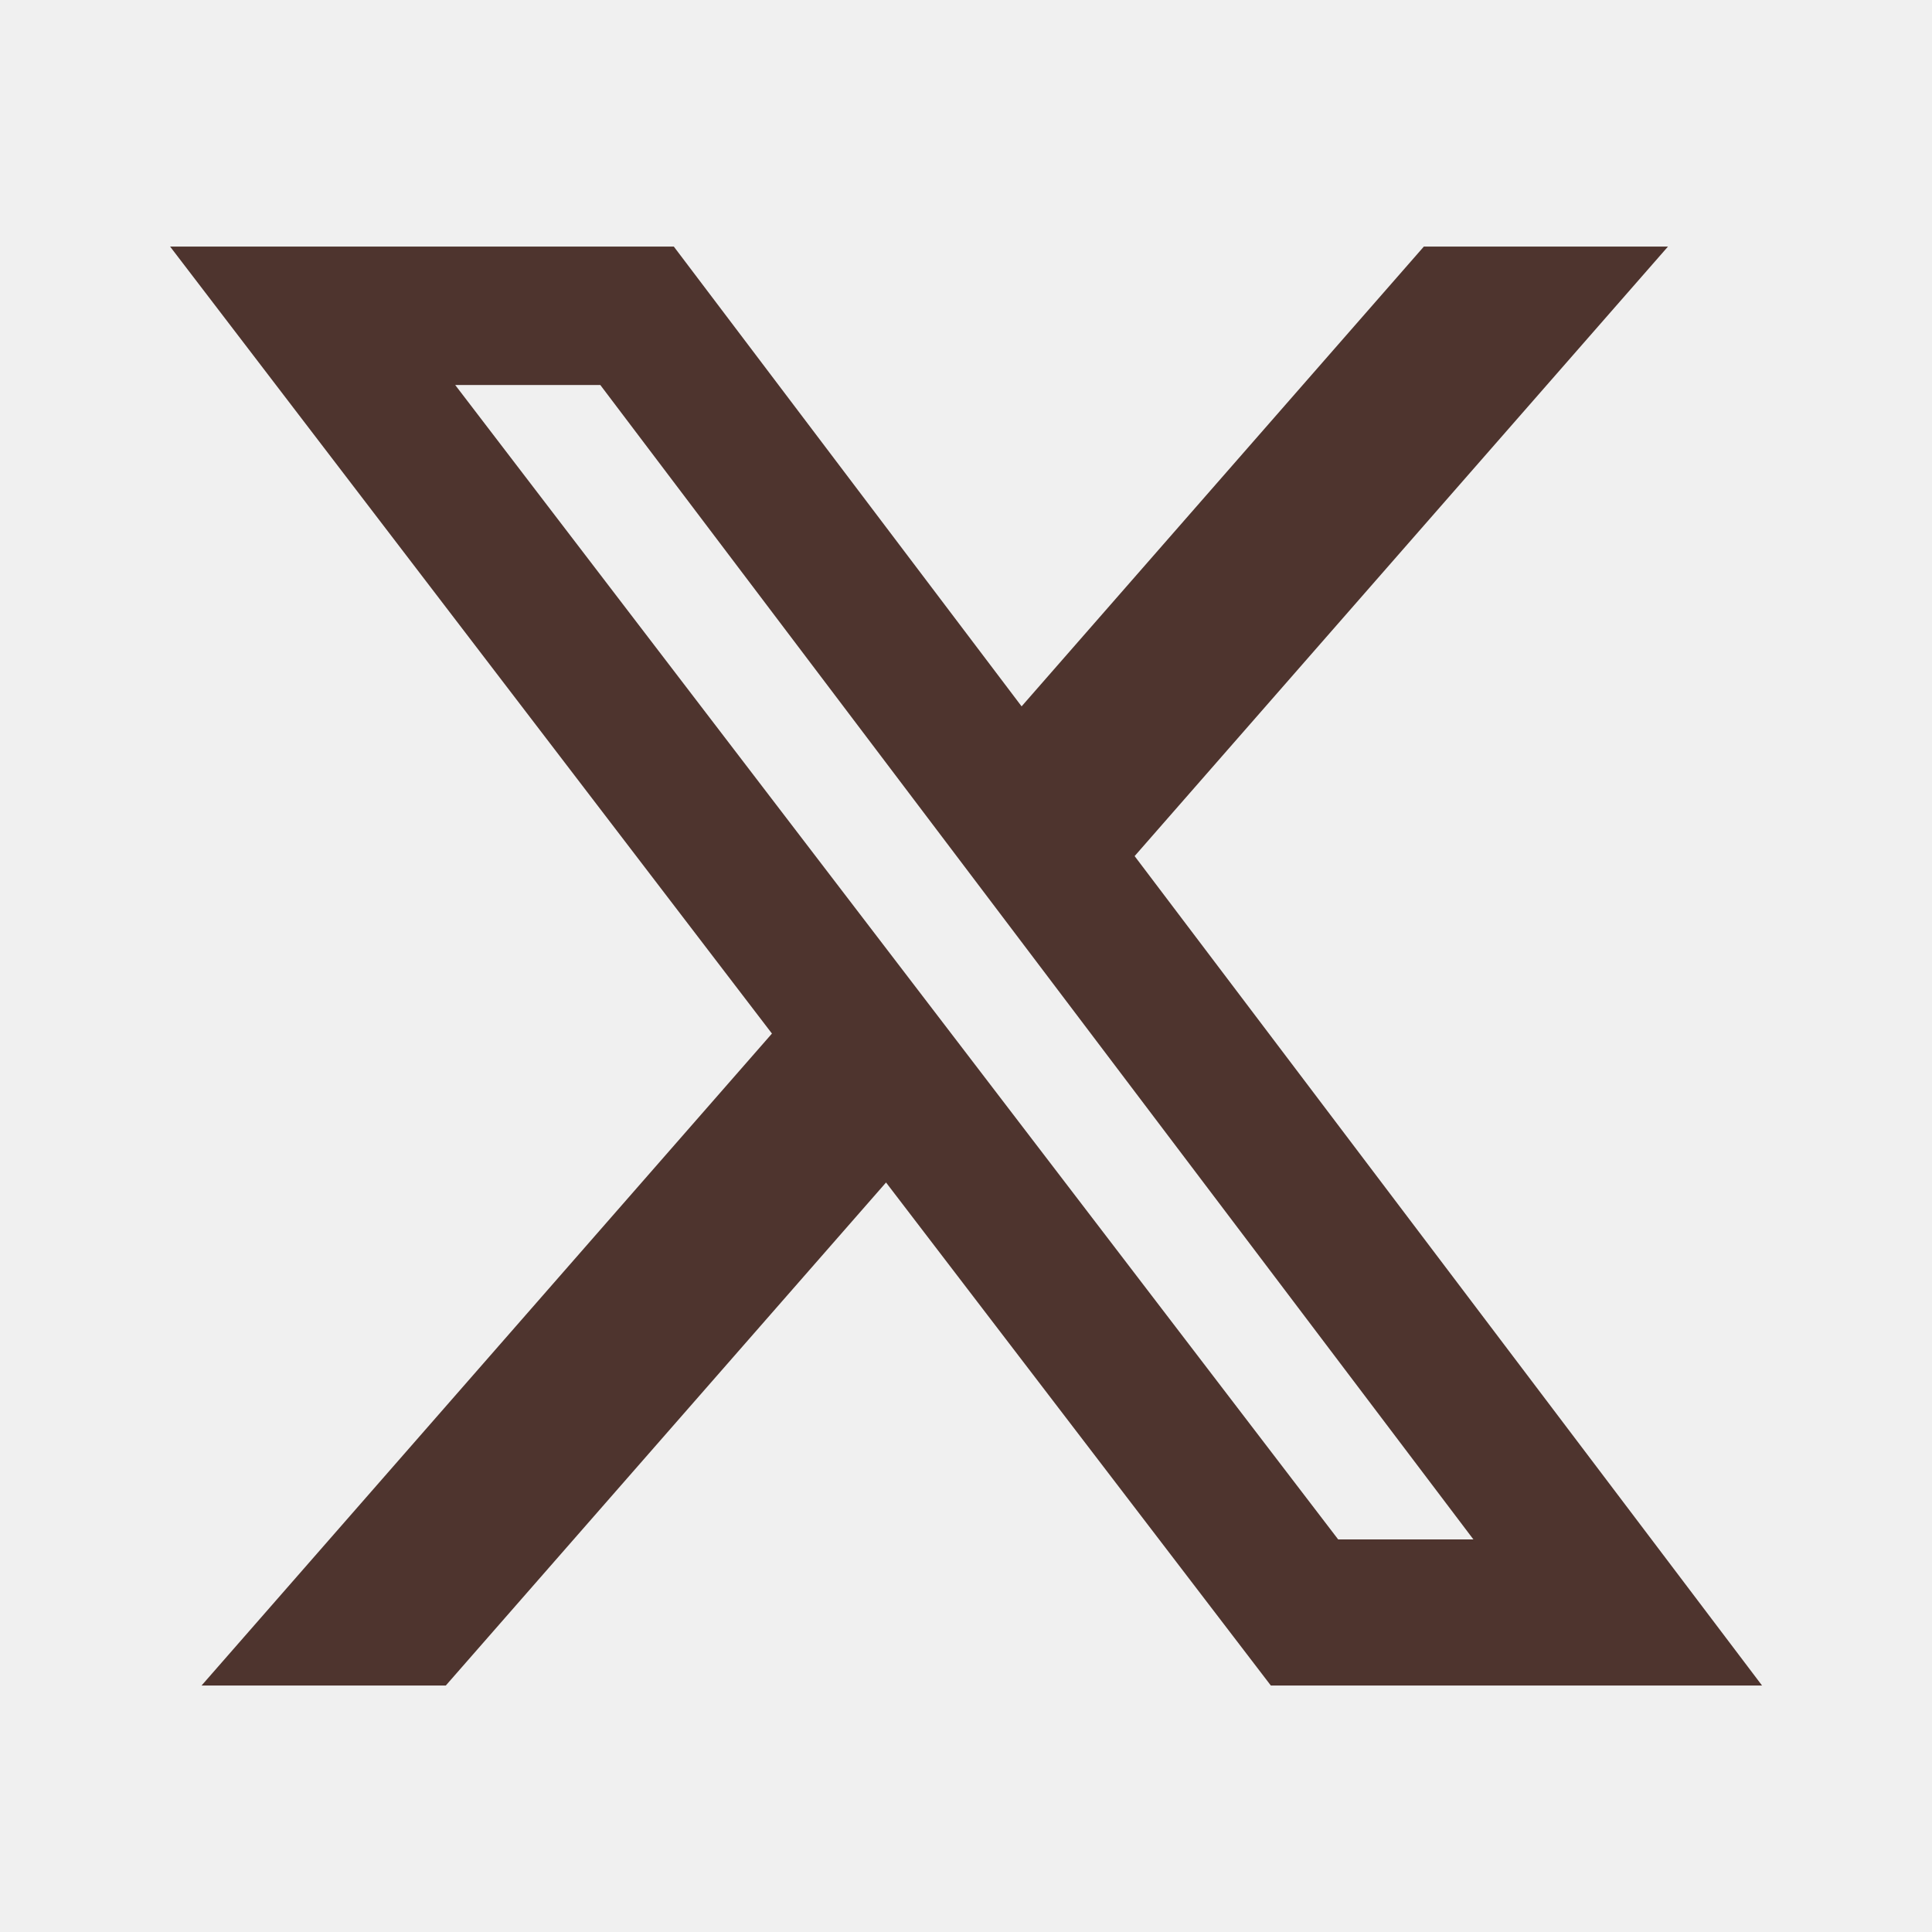
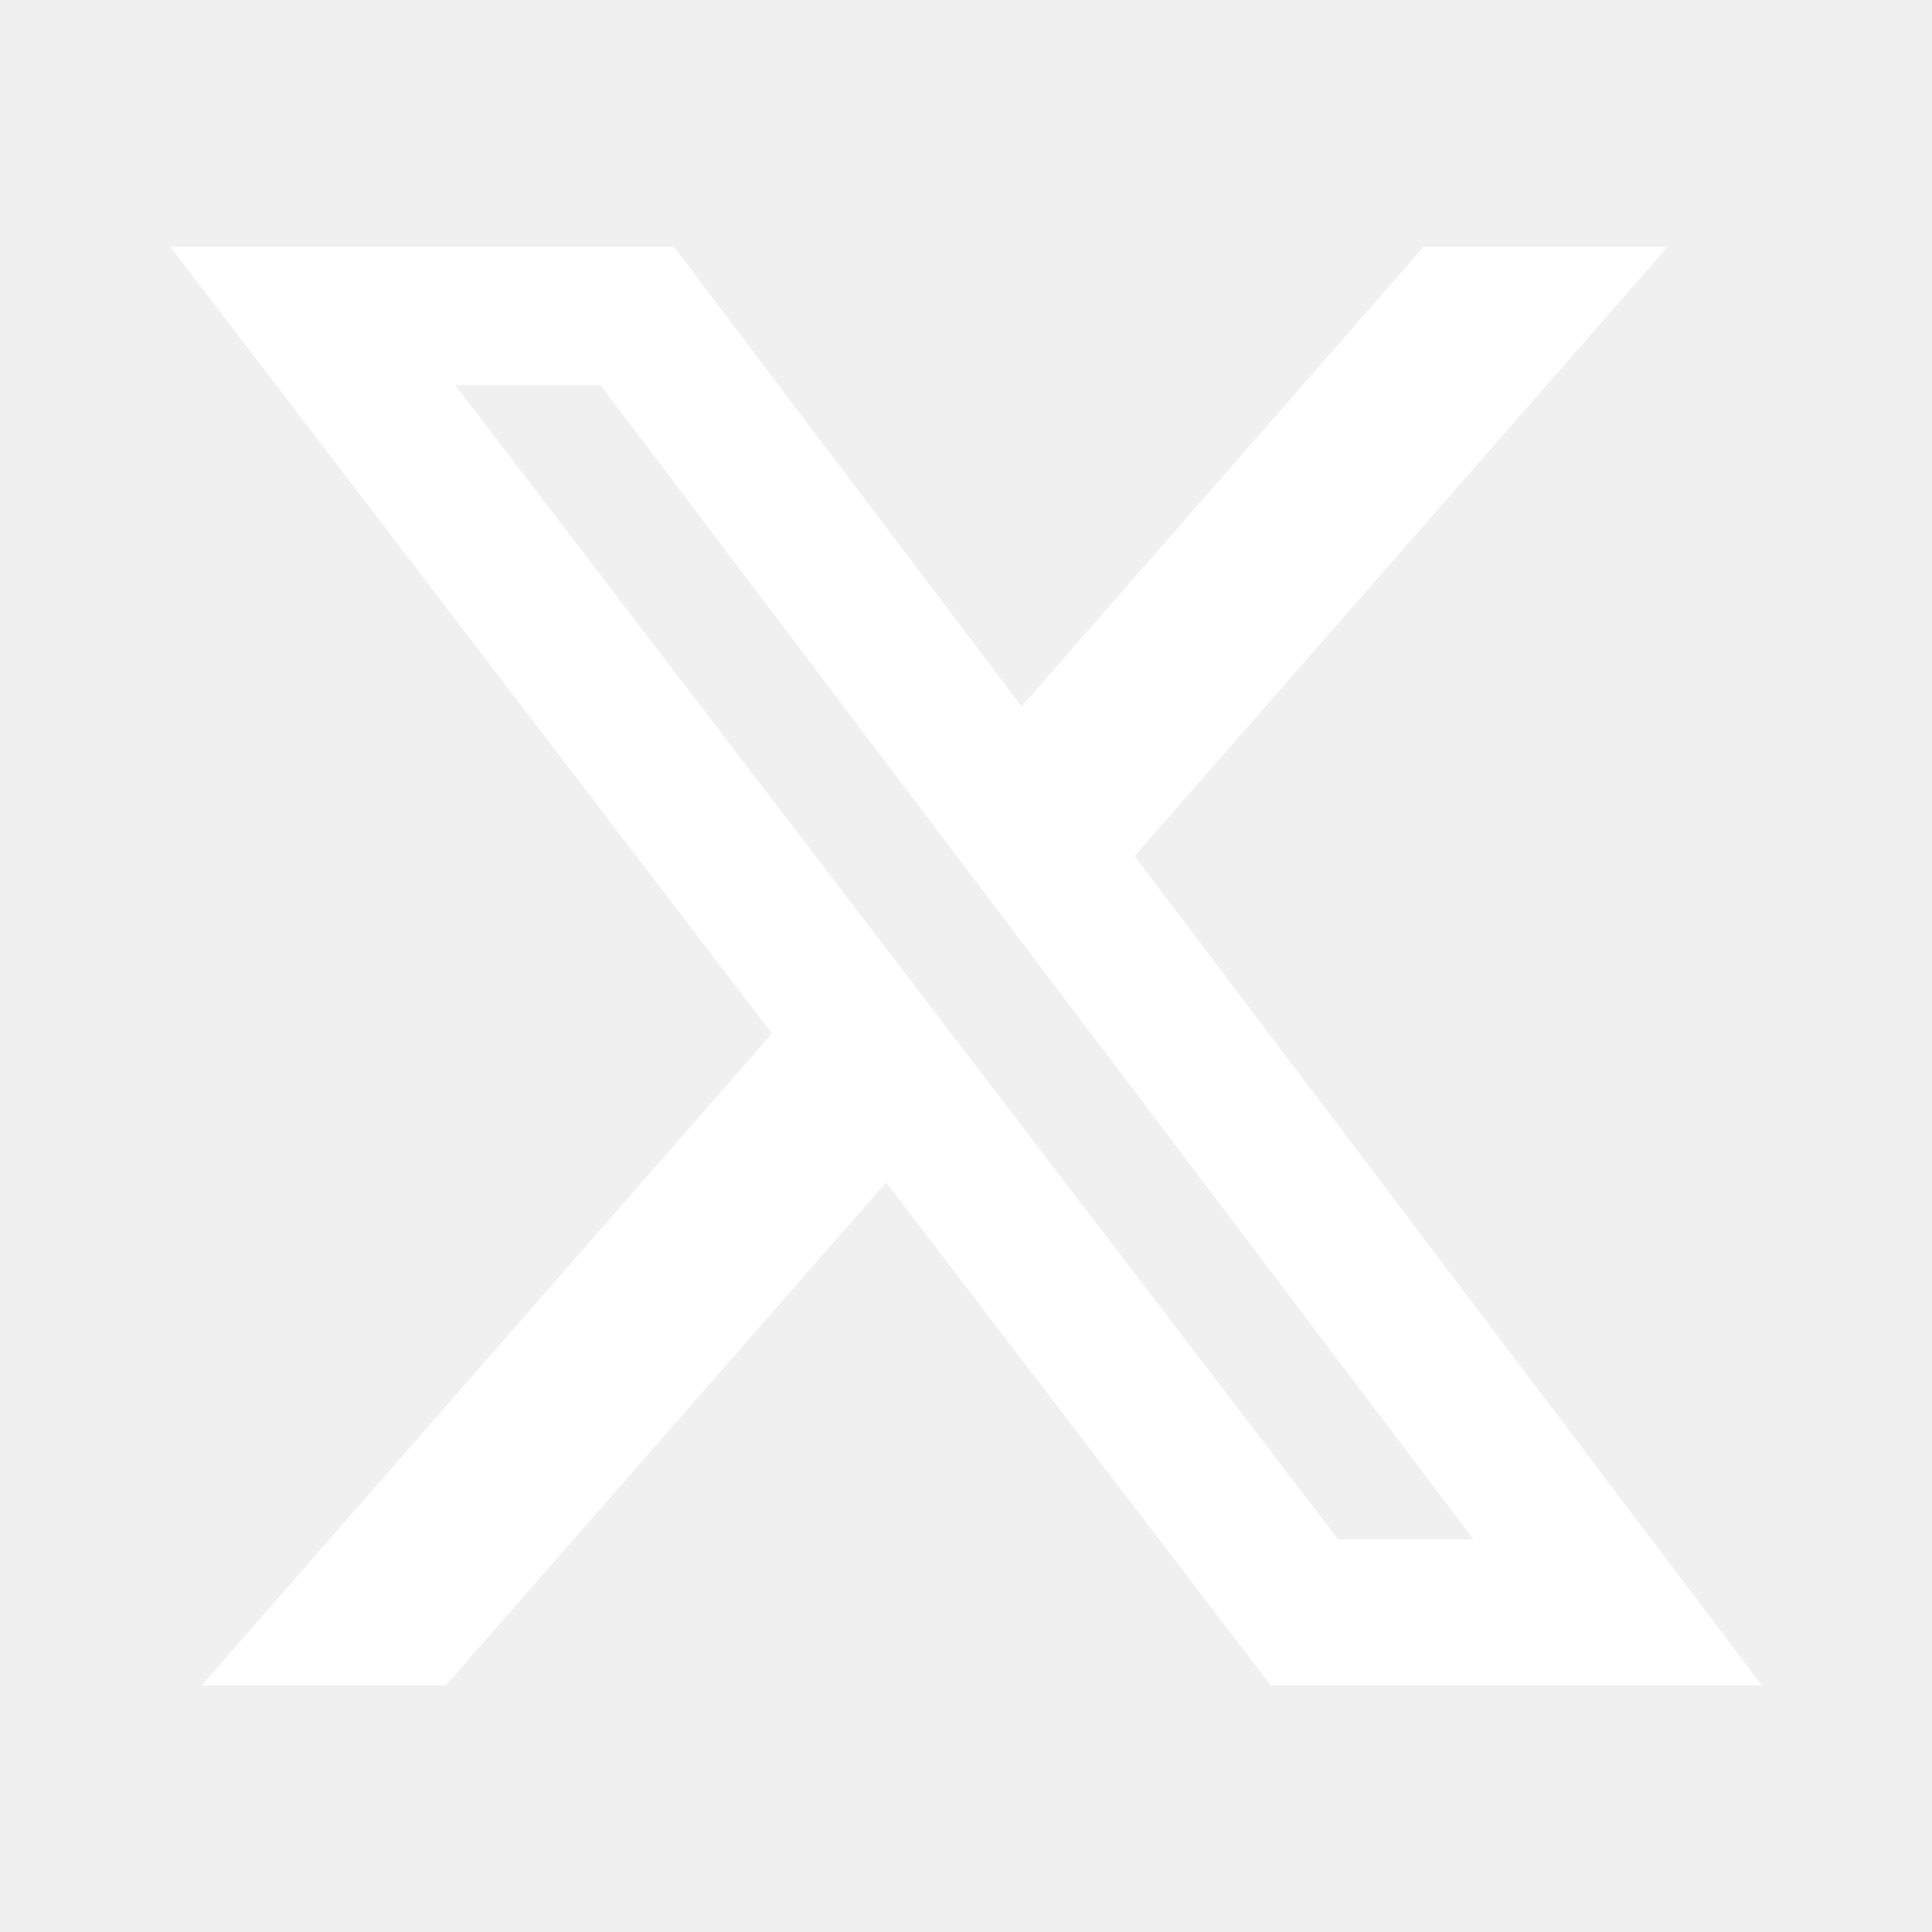
- <svg xmlns="http://www.w3.org/2000/svg" width="36" height="36" viewBox="0 0 36 36" fill="none">
-   <path d="M26.531 4.595L19.036 13.162L12.556 4.595H3.17L14.384 19.259L3.756 31.407H8.307L16.51 22.034L23.68 31.407H32.833L21.142 15.952L31.08 4.595H26.531ZM24.935 28.685L8.482 7.174H11.186L27.455 28.685H24.935Z" fill="#4E342E" />
+ <svg xmlns="http://www.w3.org/2000/svg" width="40" height="40" viewBox="0 0 40 40" fill="none">
+   <path d="M29.479 5.104L21.151 14.624L13.951 5.104H3.522L15.982 21.398L4.173 34.896H9.23L18.345 24.481L26.31 34.896H36.481L23.491 17.724L34.533 5.104H29.479ZM27.705 31.871L9.424 7.97H12.429L30.506 31.871H27.705Z" fill="white" />
</svg>
